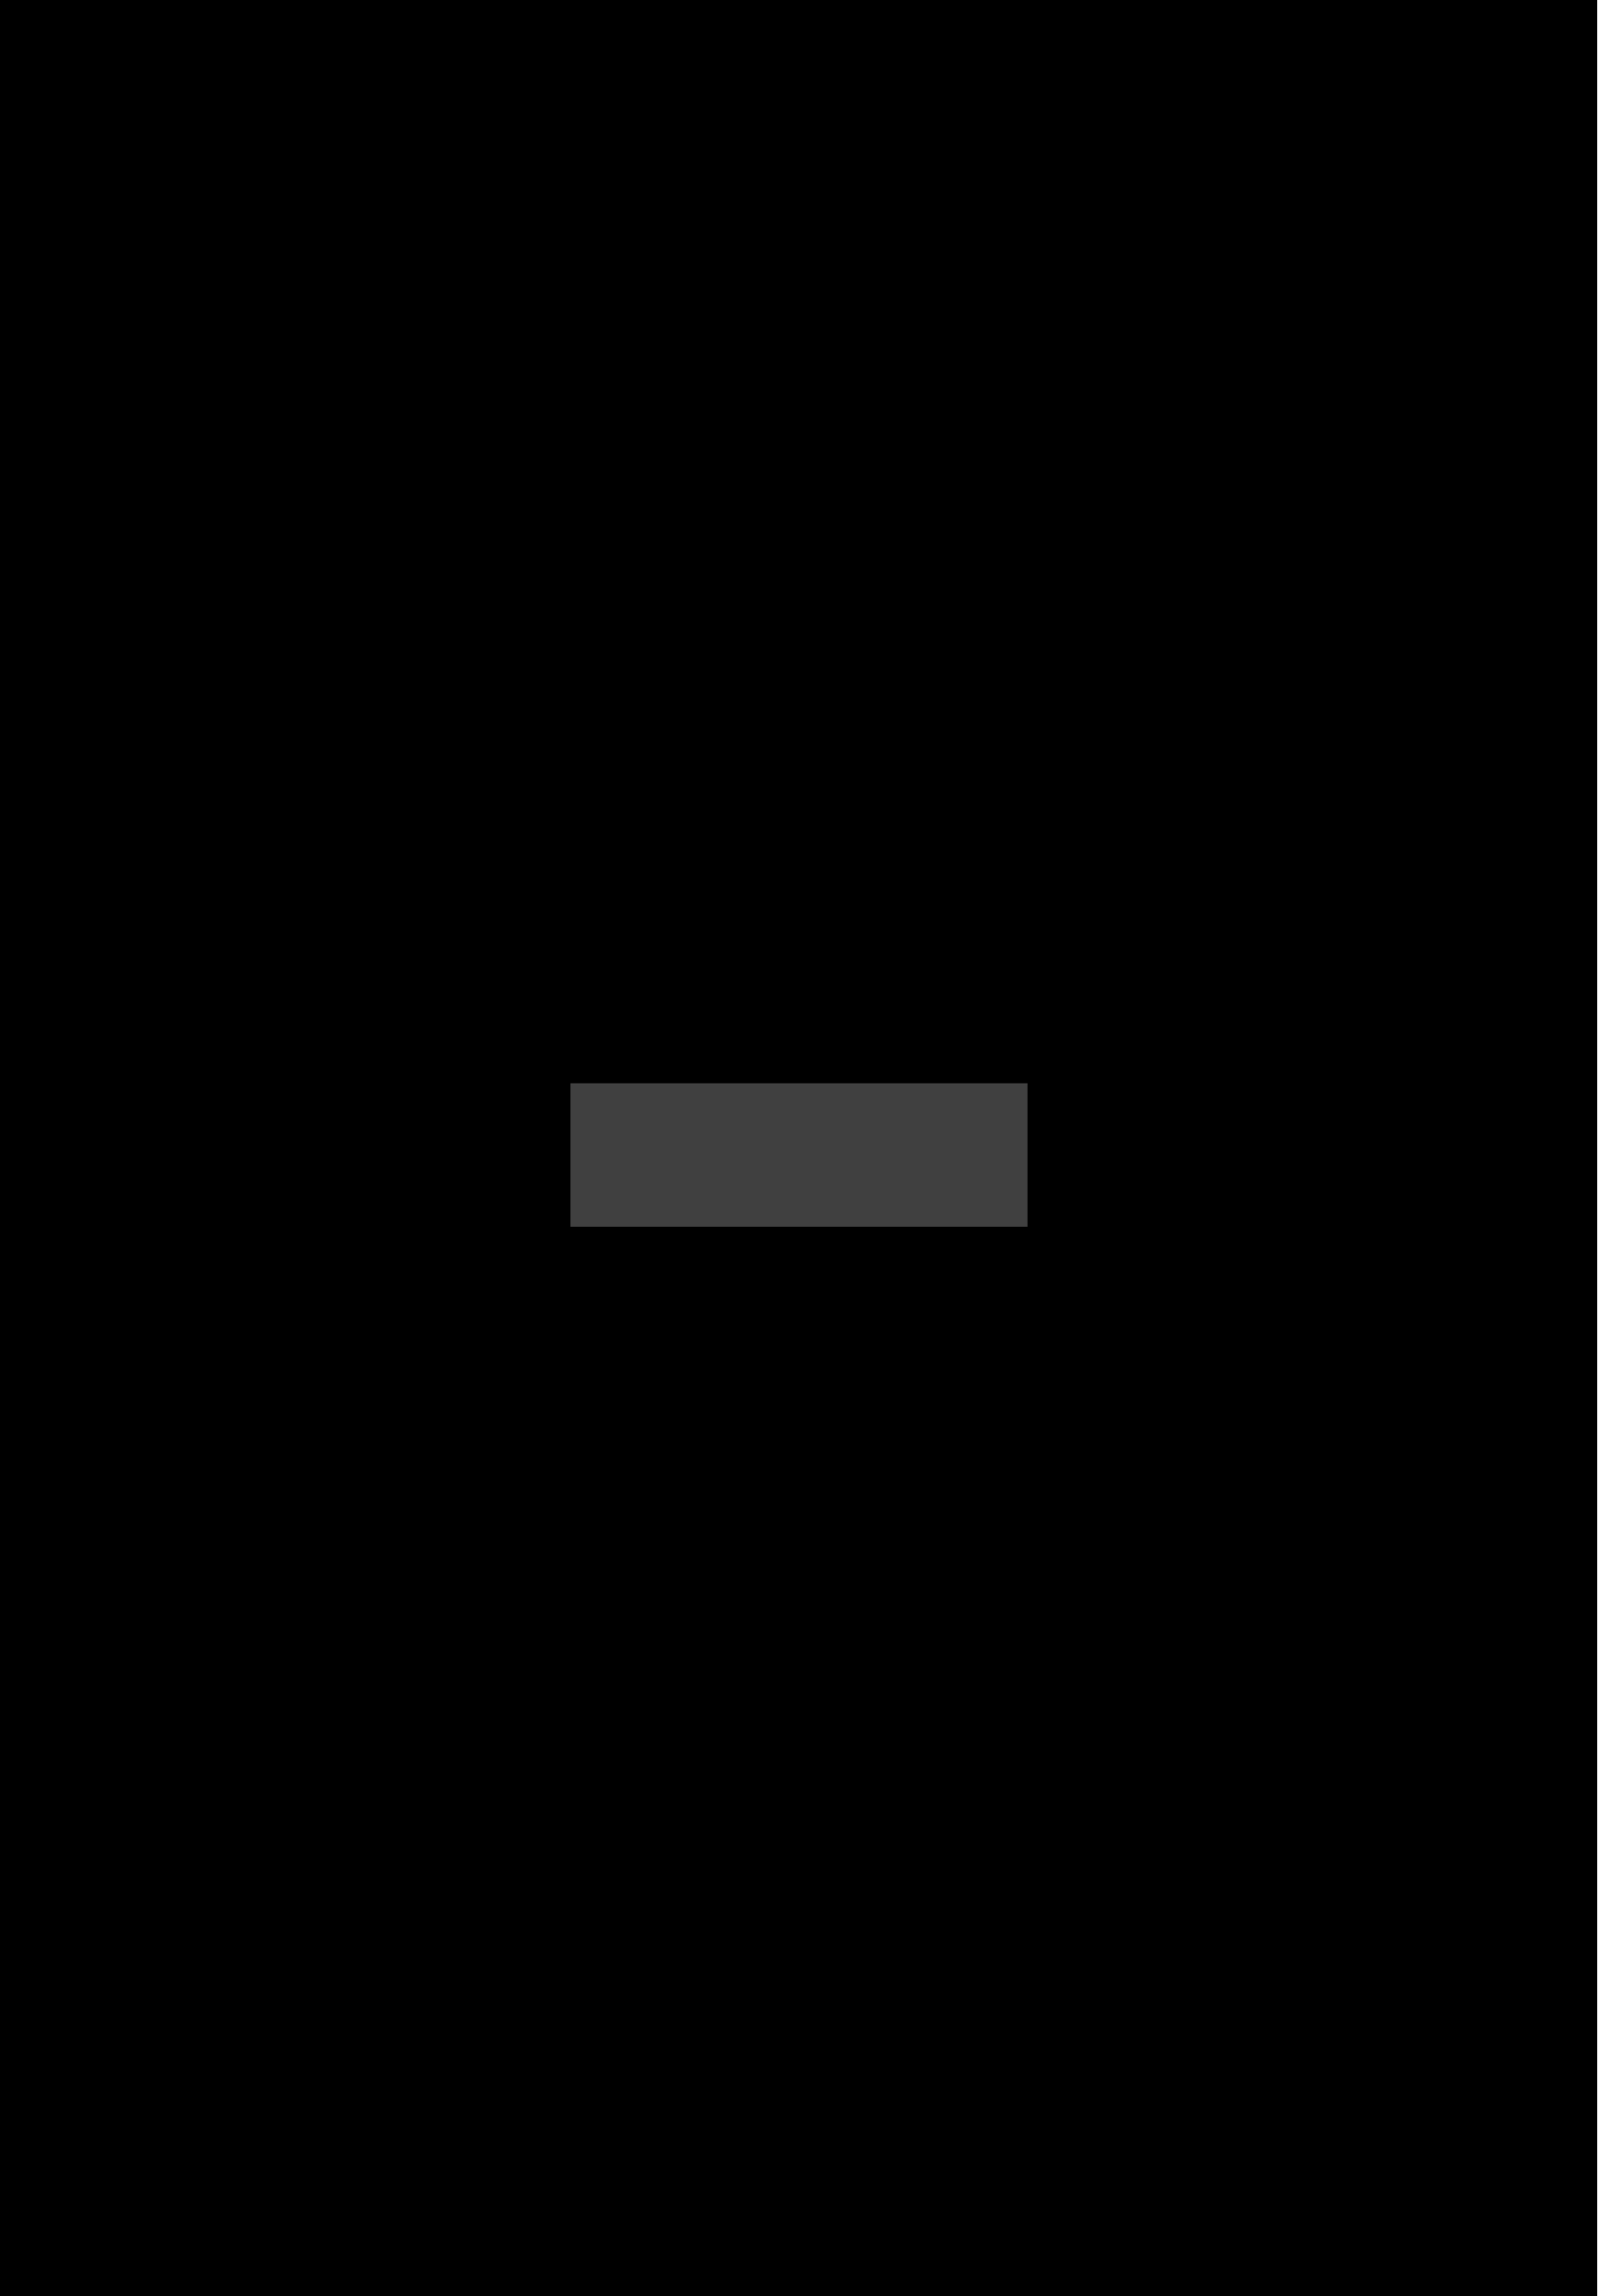
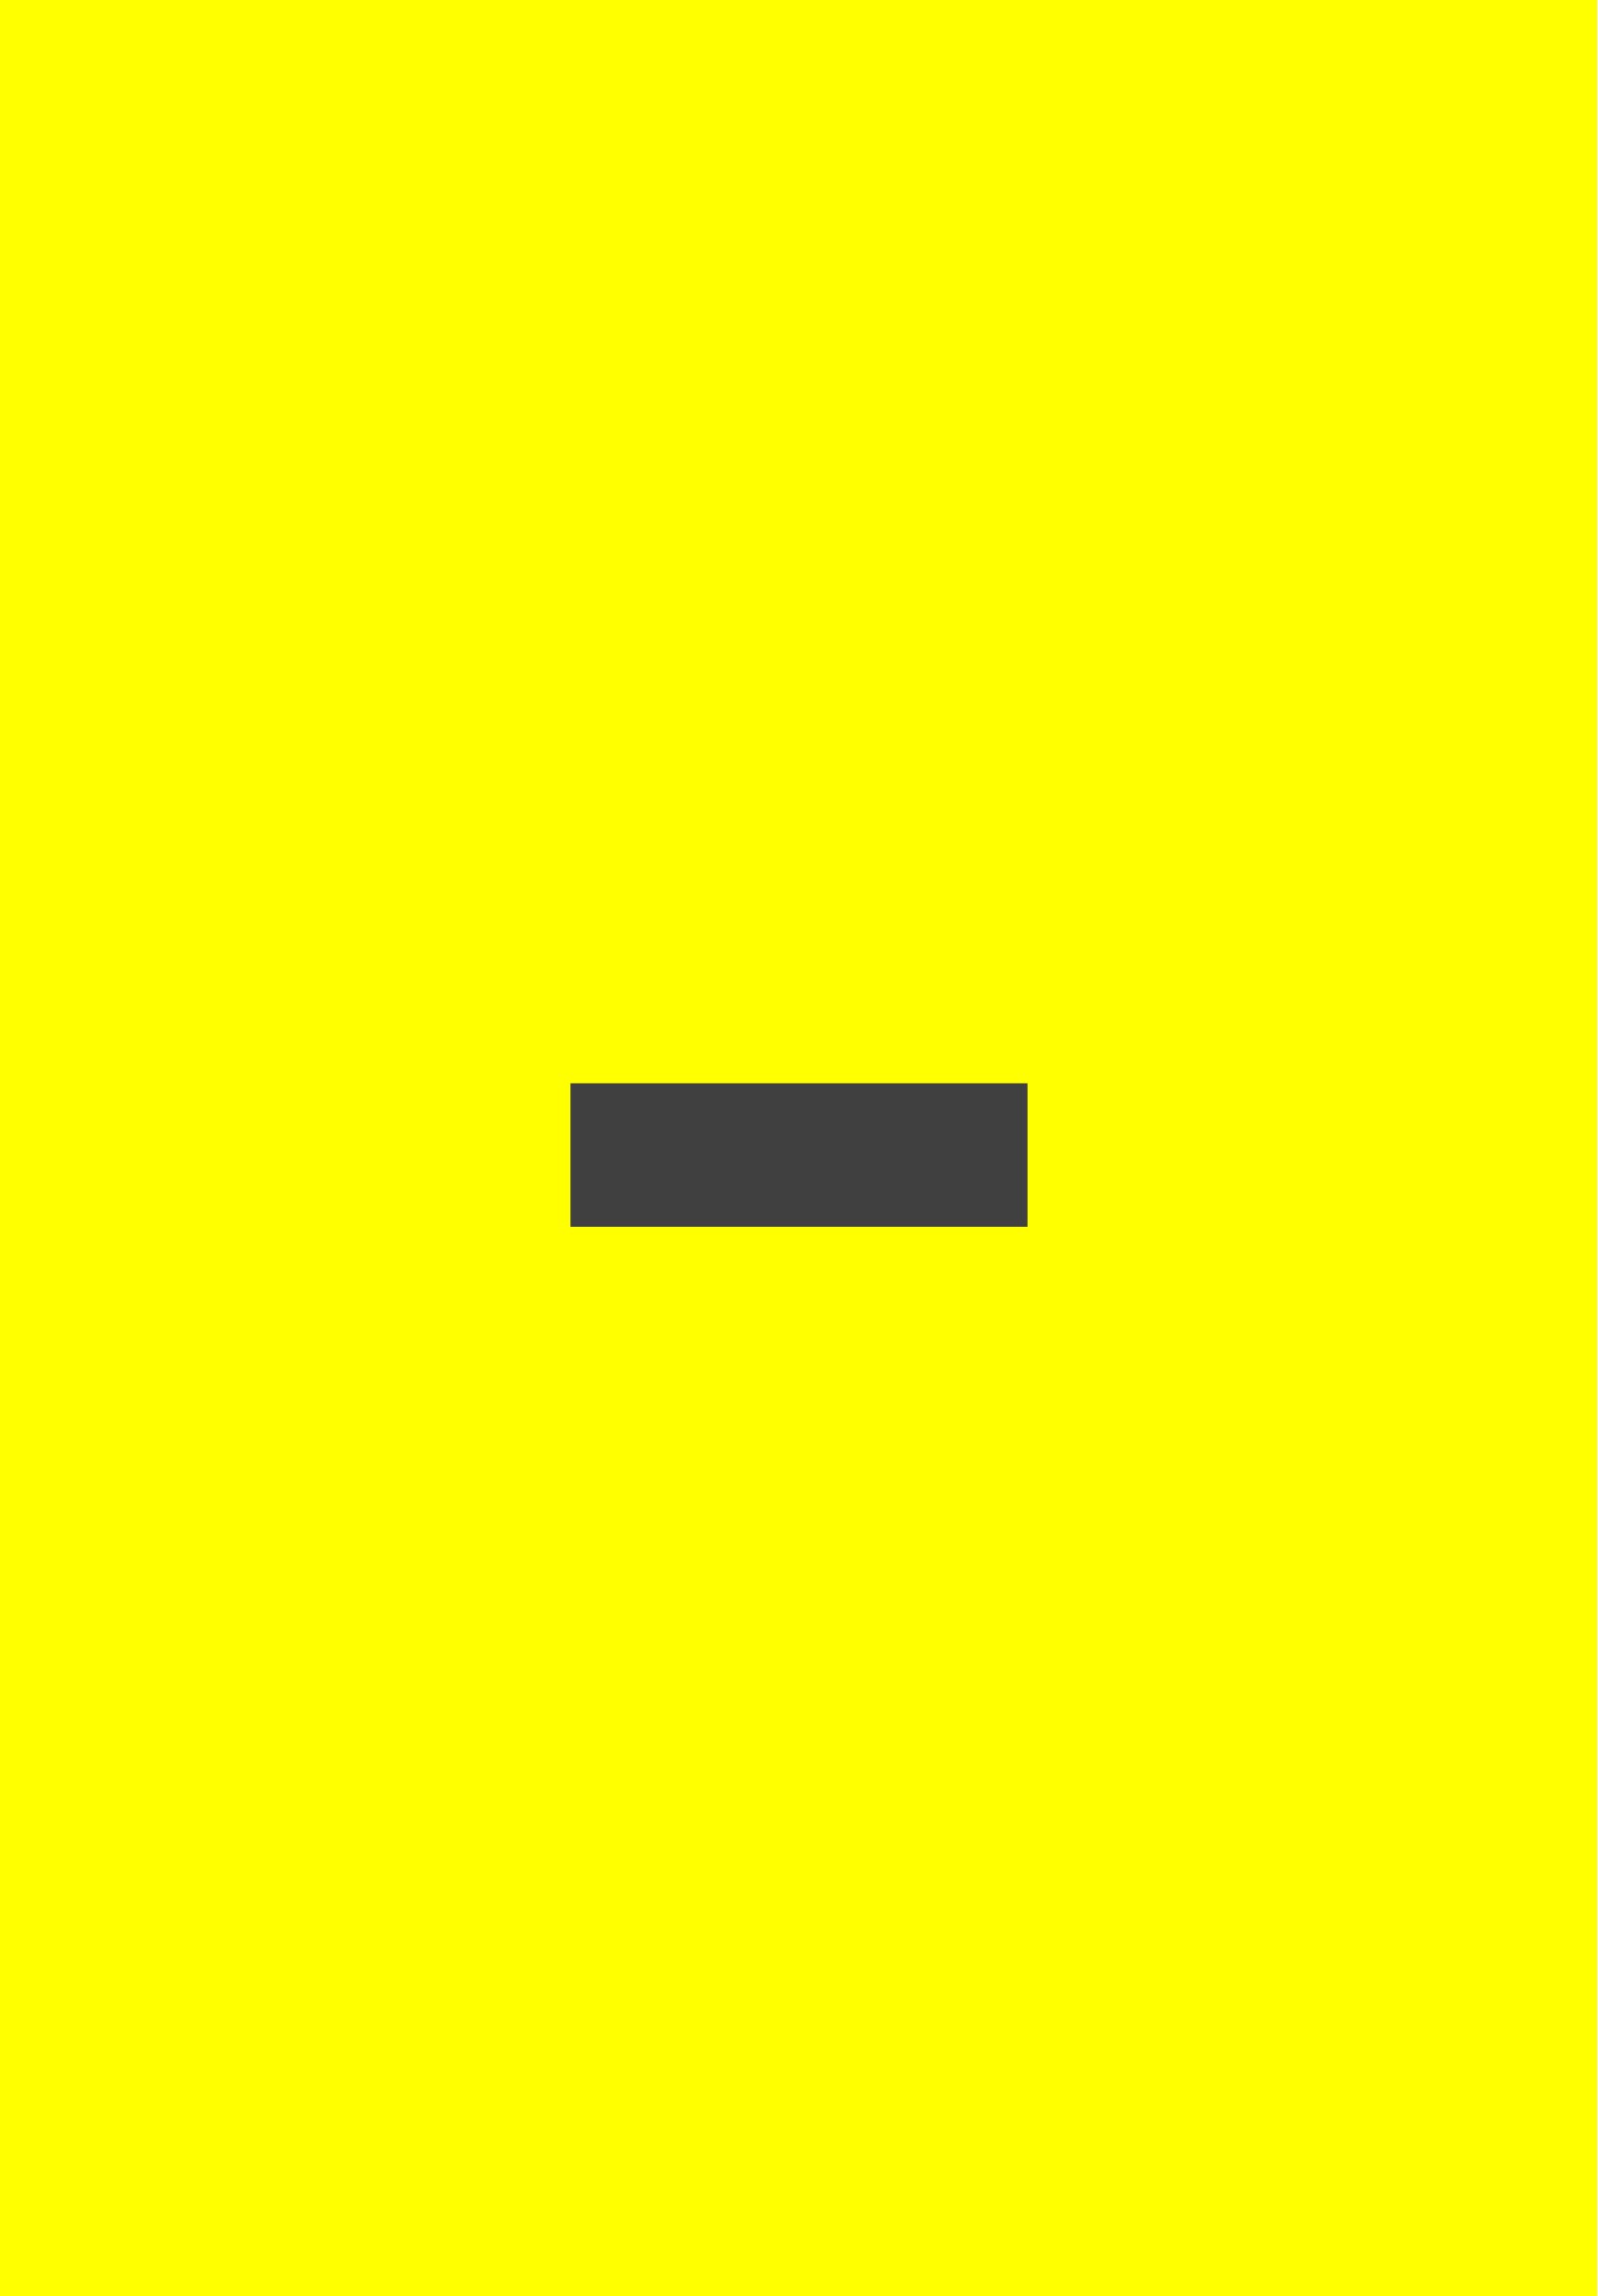
<svg xmlns="http://www.w3.org/2000/svg" width="32" height="46" viewBox="0 0 32 46">
-   <rect width="32" height="46" fill="#000000" />
+   <rect width="32" height="46" fill="#FFFF00" />
  <text x="16" y="33" font-family="Consolas,'DejaVu Sans Mono',Menlo,monospace" font-size="36" fill="#404040" text-anchor="middle">-</text>
</svg>
